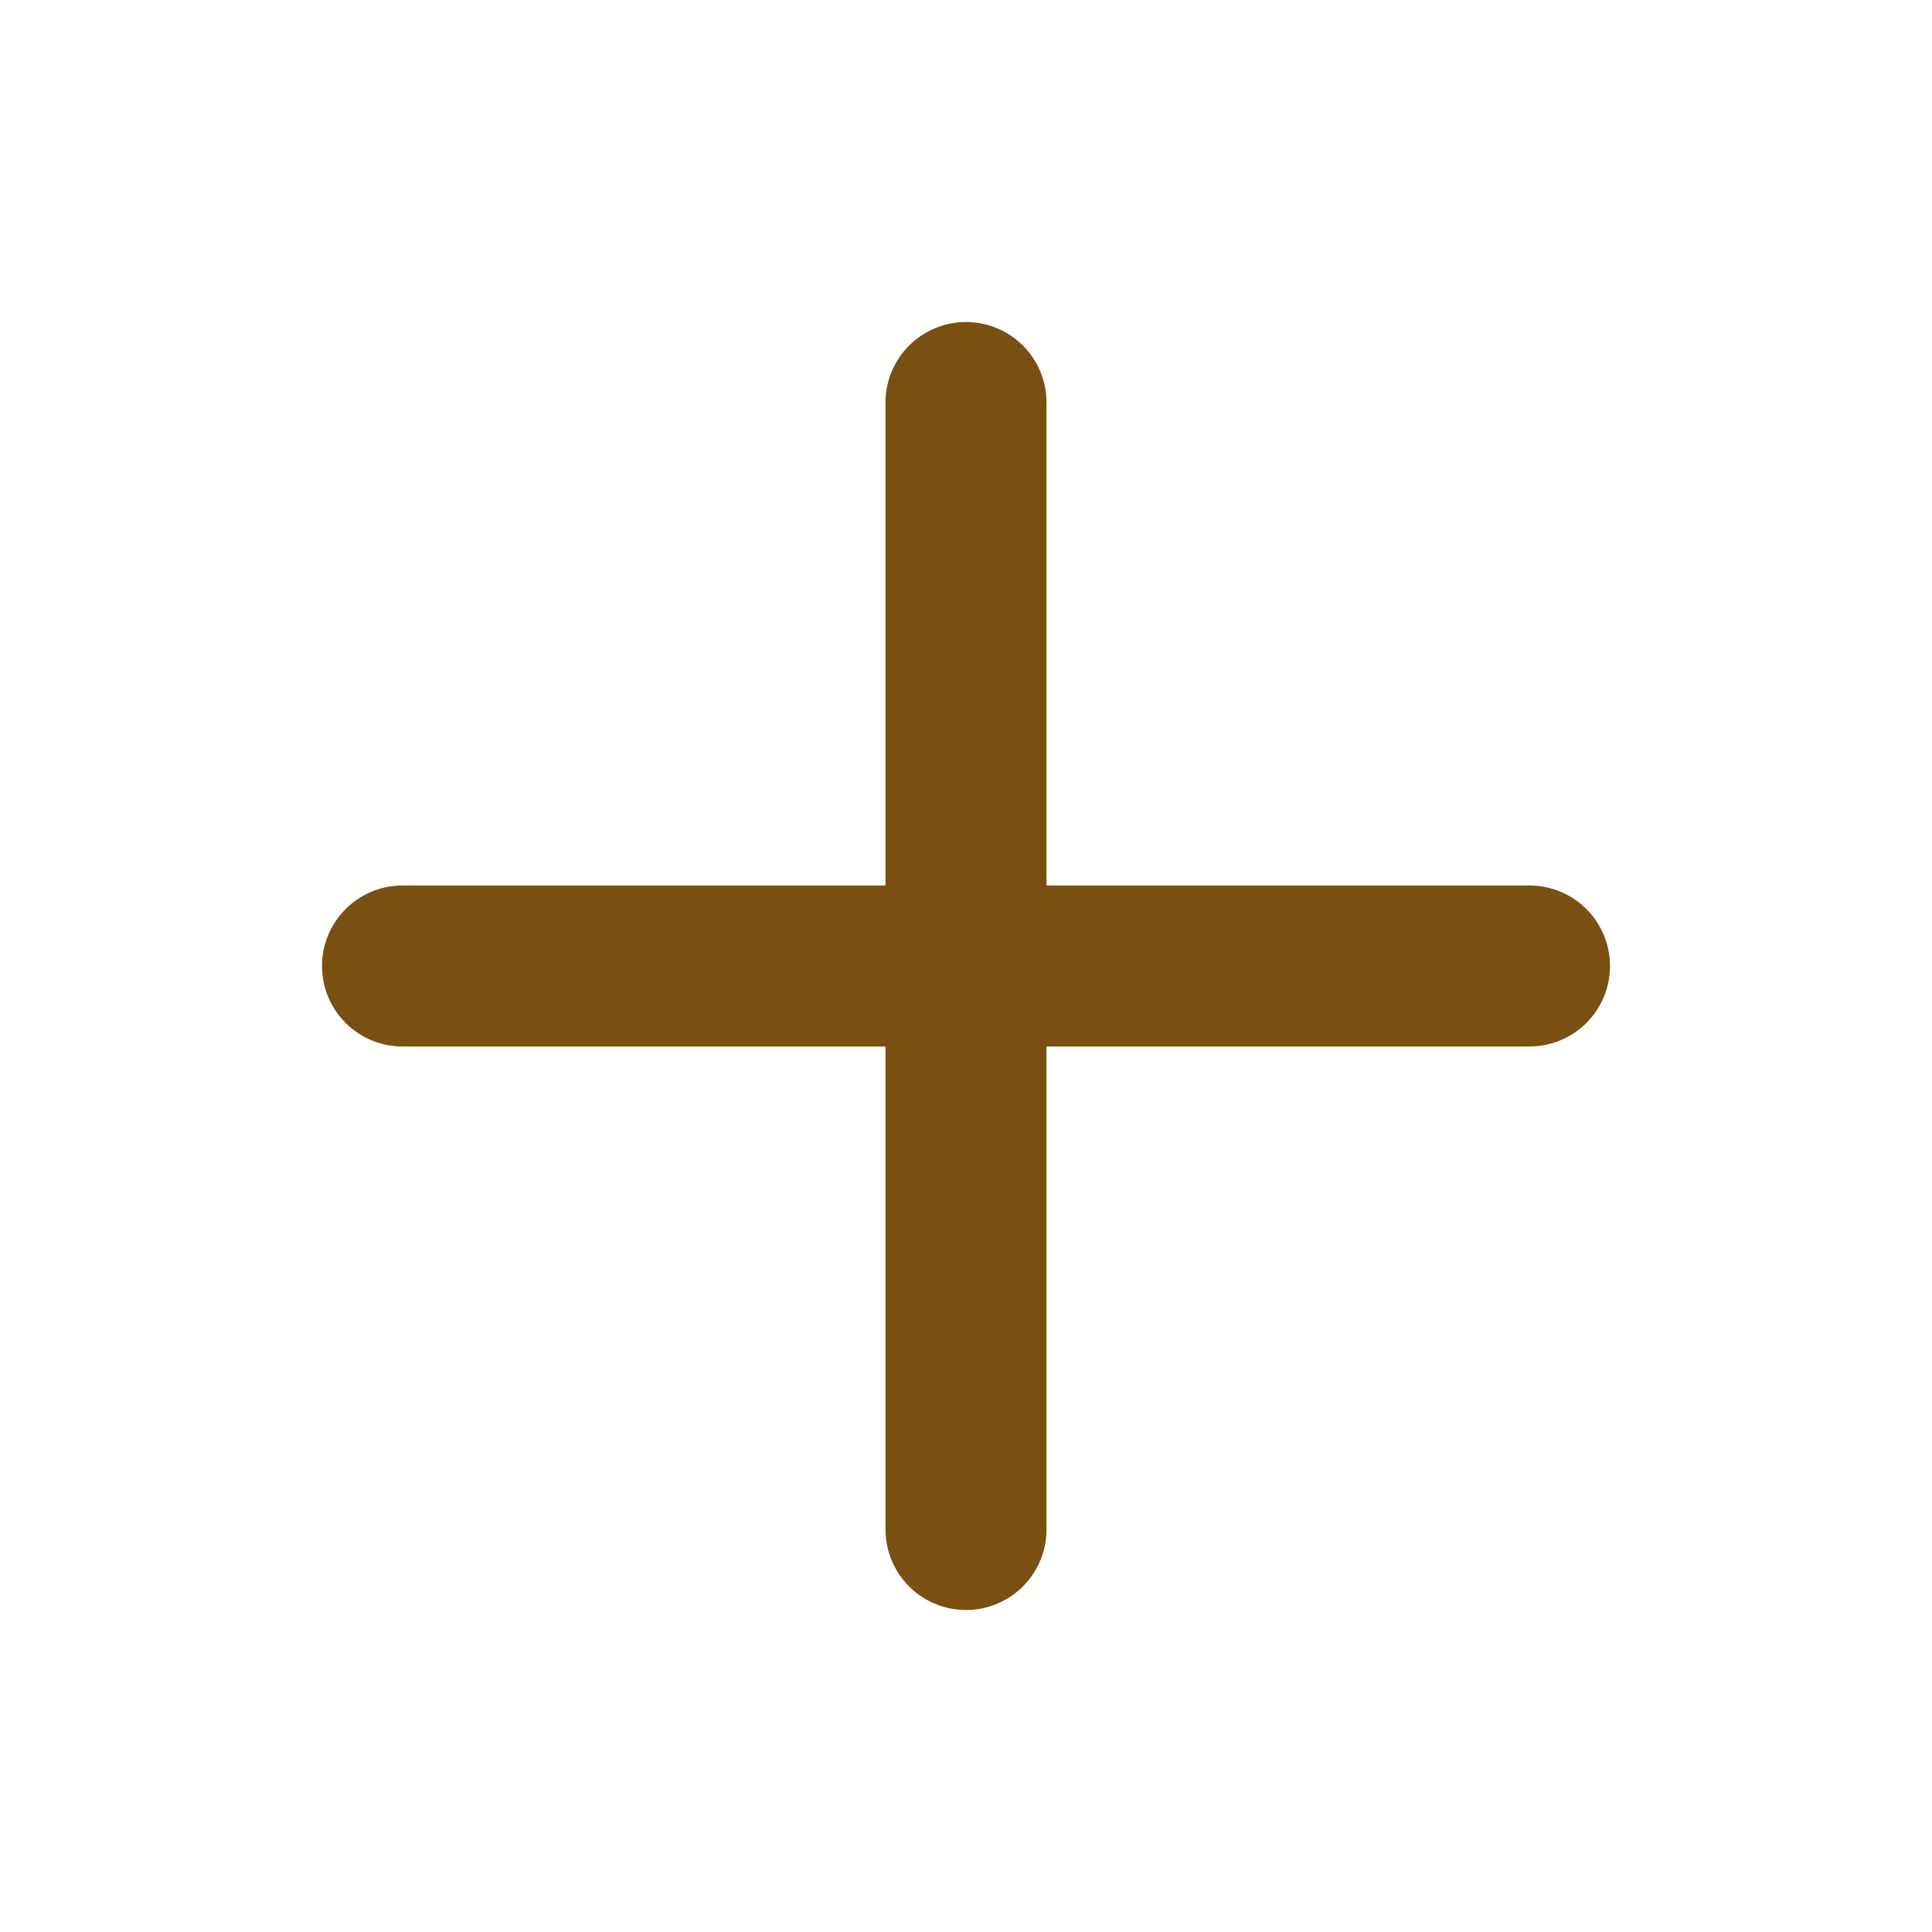
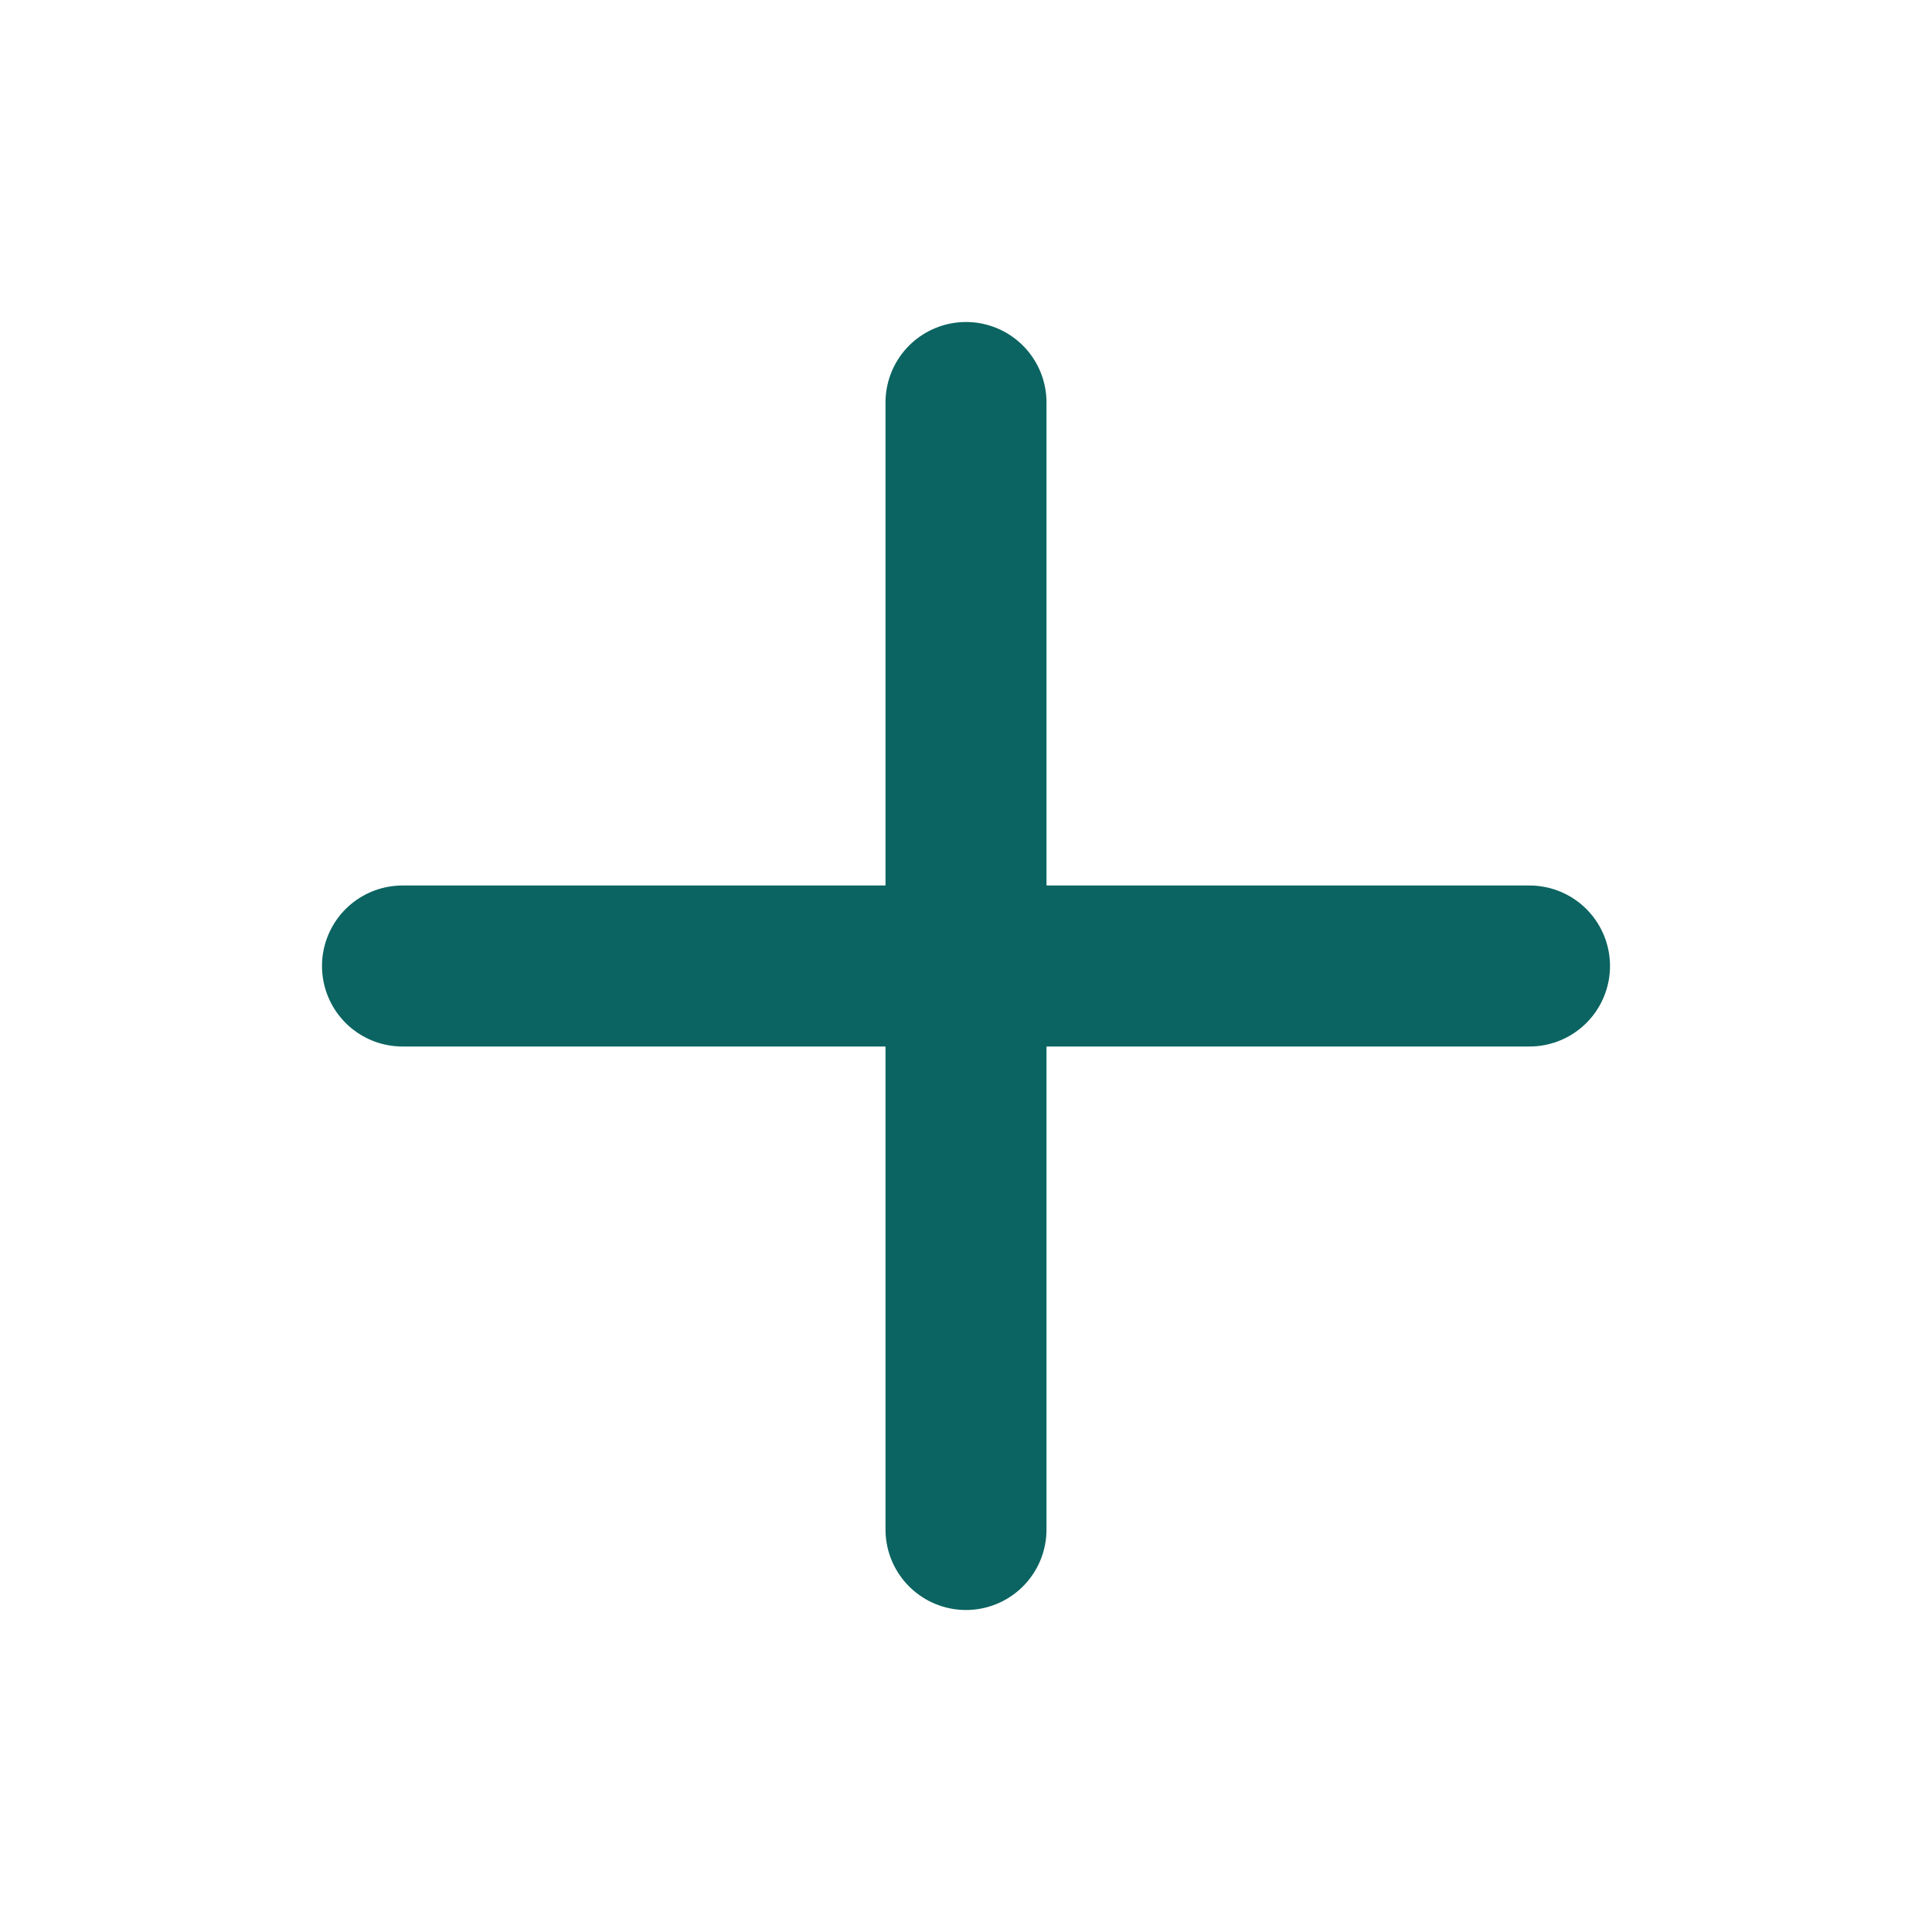
<svg xmlns="http://www.w3.org/2000/svg" preserveAspectRatio="none" overflow="visible" style="display: block;" width="12" height="12" viewBox="0 0 12 12" fill="none">
  <g id="icone plus">
-     <path id="Vector" d="M2.5 6H9.5" stroke-linecap="round" stroke-linejoin="round" stroke="#7A4F12" />
-     <path id="Vector_2" d="M6 2.5V9.5" stroke-linecap="round" stroke-linejoin="round" stroke="#7A4F12" />
+     <path id="Vector" d="M2.5 6H9.5" stroke-linecap="round" stroke-linejoin="round" stroke="#0B6461" />
+     <path id="Vector_2" d="M6 2.5V9.5" stroke-linecap="round" stroke-linejoin="round" stroke="#0B6461" />
  </g>
</svg>
